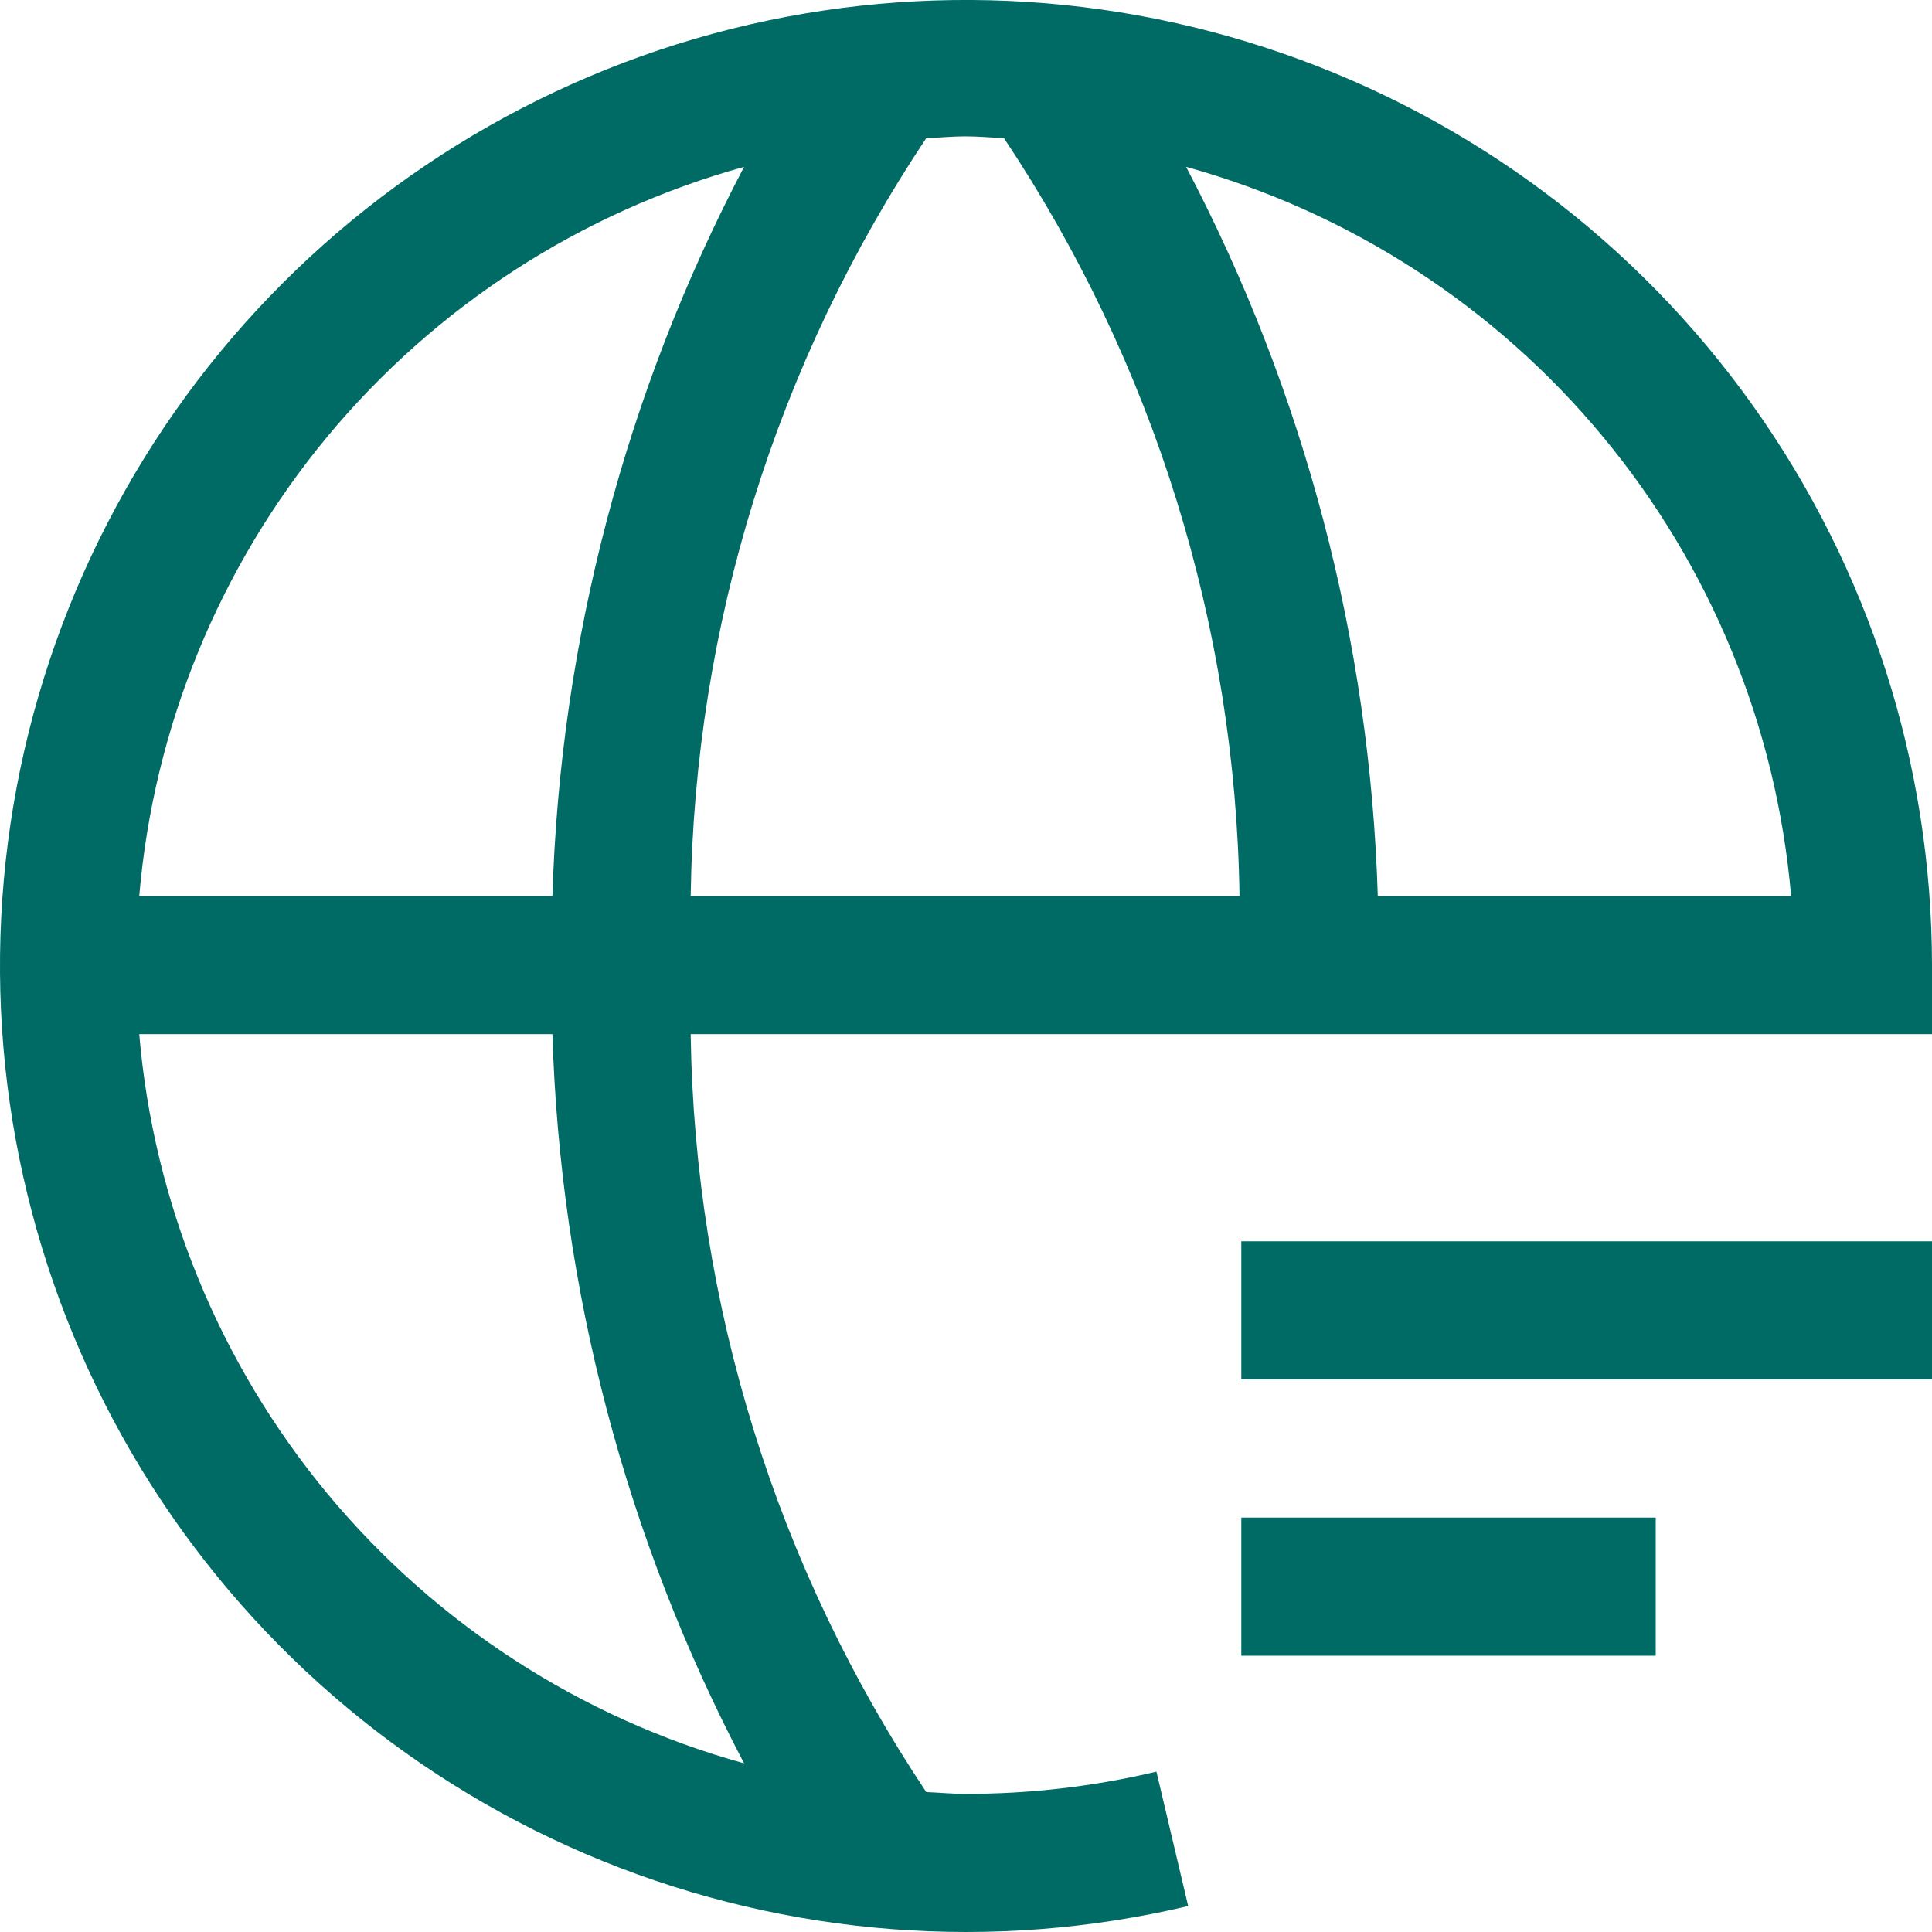
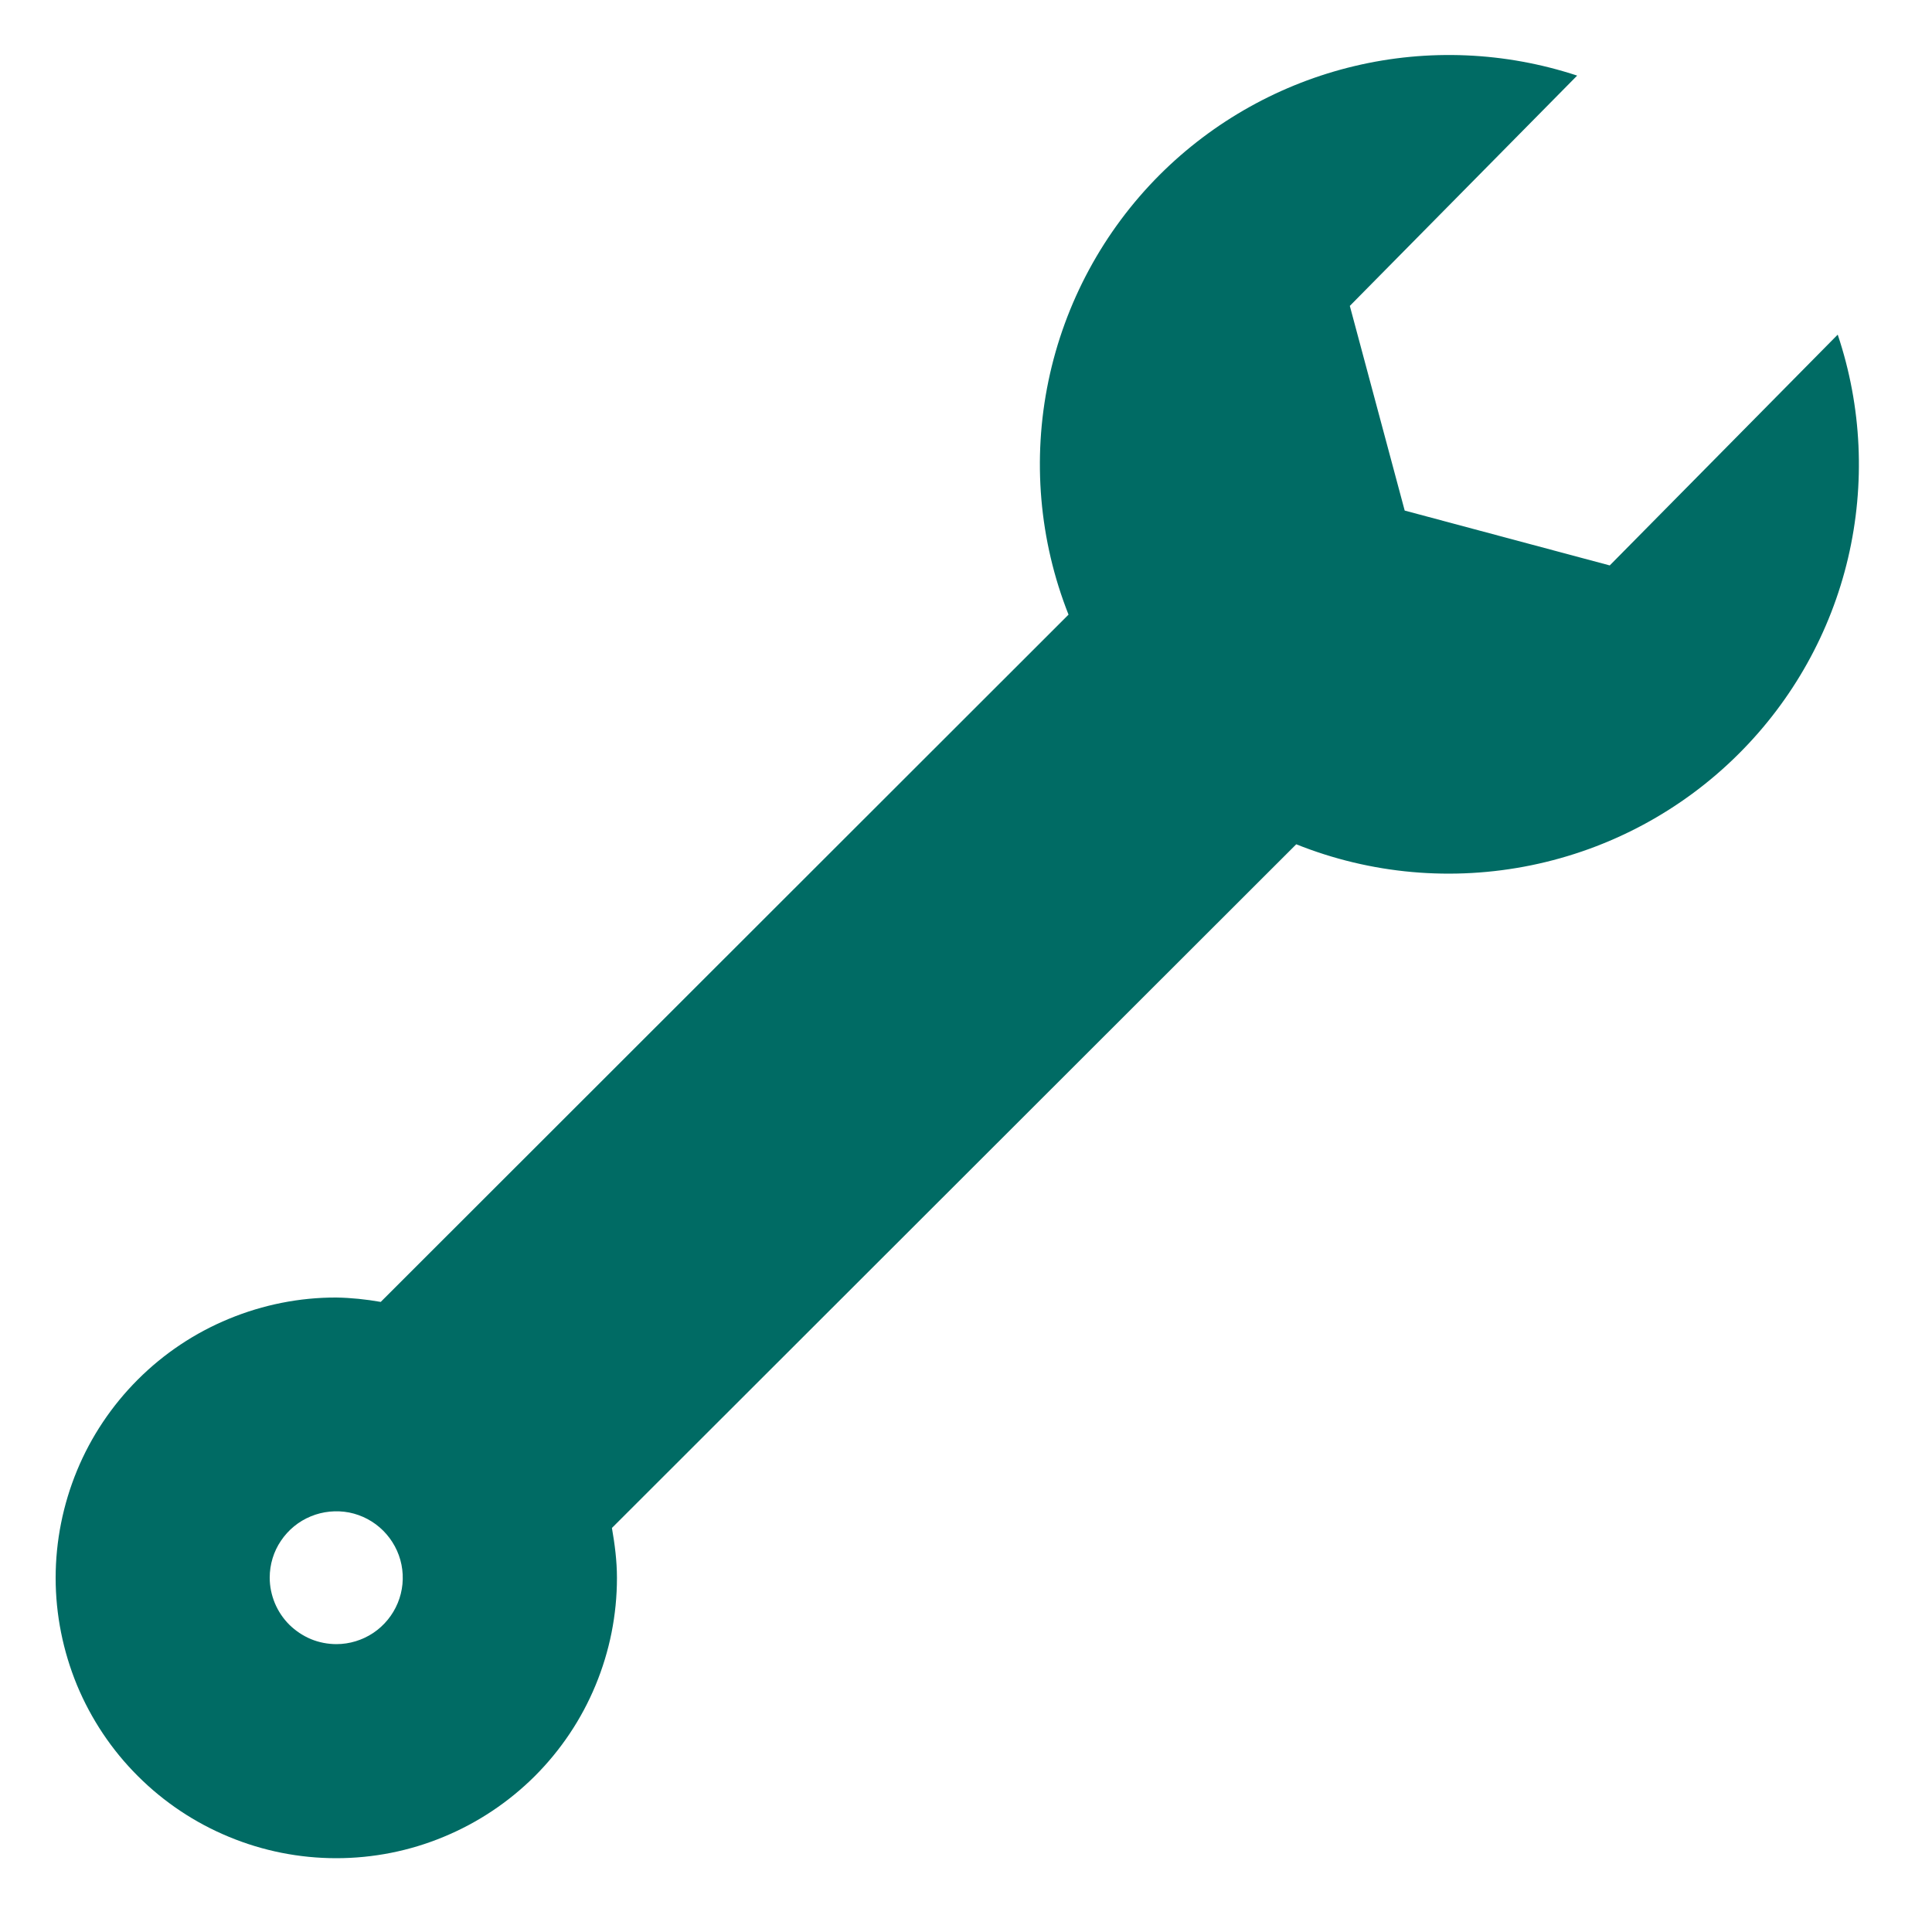
- <svg xmlns="http://www.w3.org/2000/svg" width="15" height="15" viewBox="0 0 14 14" fill="none">
-   <path d="M8.995 8.995H14V9.996H8.995V8.995ZM8.995 10.997H11.998V11.998H8.995V10.997Z" fill="#006B64" />
-   <path d="M14 7.494V6.994C13.999 5.54 13.545 4.123 12.702 2.939C11.859 1.755 10.668 0.863 9.295 0.387C7.922 -0.09 6.434 -0.127 5.039 0.28C3.644 0.688 2.41 1.519 1.508 2.659C0.607 3.799 0.083 5.192 0.009 6.643C-0.065 8.095 0.315 9.534 1.095 10.76C1.876 11.986 3.019 12.938 4.365 13.485C5.712 14.032 7.196 14.147 8.61 13.812L8.38 12.838C7.926 12.946 7.46 13 6.993 12.999C6.898 12.999 6.806 12.99 6.712 12.986C5.626 11.358 5.033 9.451 5.005 7.494H14ZM12.979 6.493H9.984C9.928 4.649 9.453 2.842 8.595 1.209C9.778 1.537 10.832 2.219 11.615 3.164C12.399 4.109 12.874 5.27 12.979 6.493ZM7.275 1.001C8.361 2.629 8.954 4.536 8.982 6.493H5.005C5.033 4.536 5.626 2.629 6.712 1.001C6.806 0.998 6.898 0.988 6.993 0.988C7.089 0.988 7.181 0.997 7.275 1.001ZM5.392 1.209C4.534 2.842 4.059 4.649 4.003 6.493H1.009C1.113 5.27 1.589 4.109 2.372 3.164C3.156 2.22 4.209 1.537 5.392 1.209ZM5.392 12.778C4.209 12.45 3.156 11.767 2.372 10.823C1.589 9.878 1.113 8.717 1.009 7.494H4.003C4.059 9.338 4.534 11.145 5.392 12.778Z" fill="#006B64" />
+ <svg xmlns="http://www.w3.org/2000/svg" width="15" height="15" viewBox="0 0 15 15" fill="none">
+   <path d="M14.269 2.597L12.498 4.39L10.906 3.964L10.48 2.375L12.245 0.587C11.687 0.403 11.088 0.377 10.516 0.513C9.944 0.649 9.421 0.941 9.005 1.356C8.567 1.794 8.266 2.351 8.14 2.958C8.014 3.565 8.068 4.196 8.296 4.772L2.956 10.108C2.842 10.088 2.727 10.076 2.612 10.074C2.326 10.073 2.042 10.13 1.778 10.239C1.513 10.348 1.273 10.508 1.07 10.711C0.868 10.913 0.707 11.153 0.598 11.417C0.489 11.681 0.432 11.965 0.432 12.251C0.432 12.536 0.489 12.819 0.598 13.084C0.708 13.348 0.868 13.588 1.071 13.79C1.273 13.992 1.513 14.152 1.777 14.261C2.042 14.371 2.325 14.427 2.611 14.427C2.897 14.427 3.181 14.371 3.445 14.261C3.709 14.152 3.949 13.992 4.152 13.79C4.354 13.588 4.515 13.348 4.624 13.084C4.734 12.819 4.79 12.536 4.79 12.251C4.79 12.118 4.773 11.989 4.751 11.863L10.064 6.555C10.643 6.787 11.277 6.843 11.888 6.718C12.499 6.593 13.06 6.292 13.501 5.851C13.919 5.434 14.213 4.908 14.348 4.334C14.483 3.759 14.456 3.158 14.268 2.598L14.269 2.597ZM2.613 12.765C2.545 12.765 2.477 12.752 2.414 12.726C2.352 12.7 2.295 12.662 2.246 12.614C2.198 12.566 2.16 12.509 2.134 12.447C2.108 12.384 2.094 12.317 2.094 12.249C2.094 12.147 2.124 12.047 2.181 11.963C2.238 11.878 2.318 11.812 2.413 11.773C2.507 11.734 2.611 11.724 2.711 11.743C2.811 11.763 2.903 11.812 2.975 11.884C3.047 11.956 3.097 12.048 3.117 12.148C3.137 12.248 3.127 12.352 3.088 12.446C3.049 12.54 2.983 12.621 2.898 12.678C2.814 12.734 2.714 12.765 2.612 12.765L2.613 12.765Z" fill="#006B64" />
</svg>
